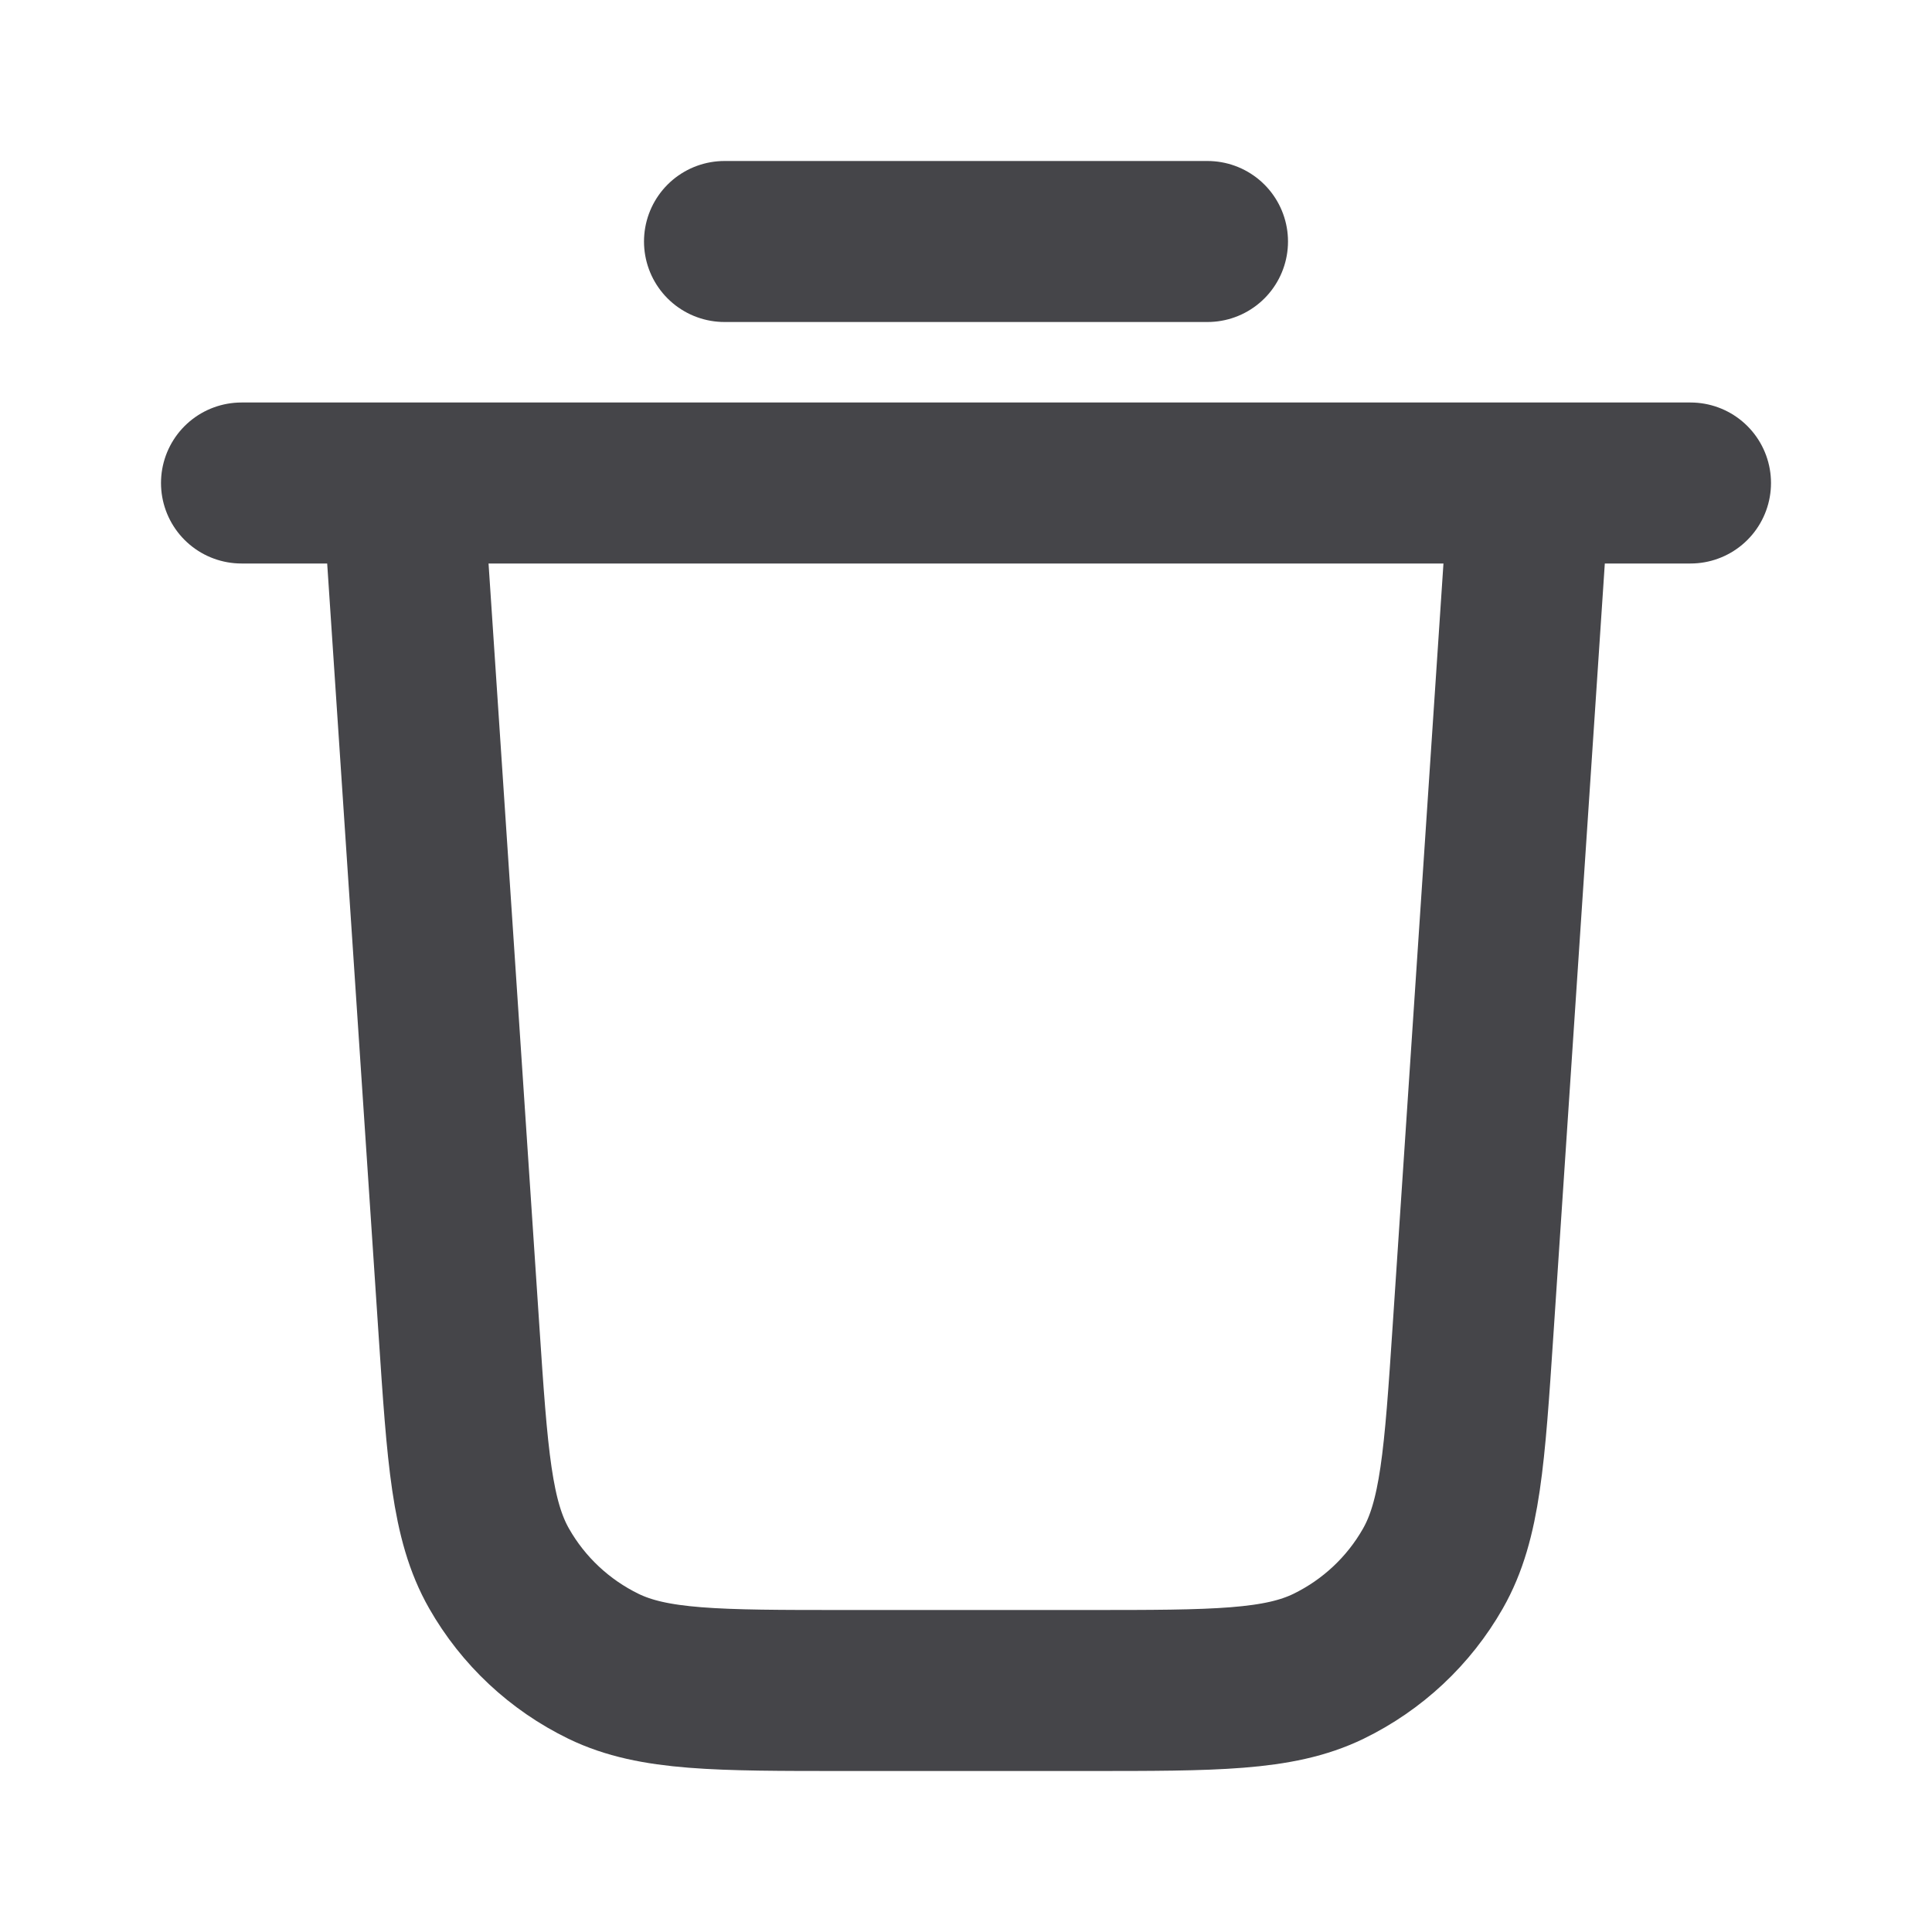
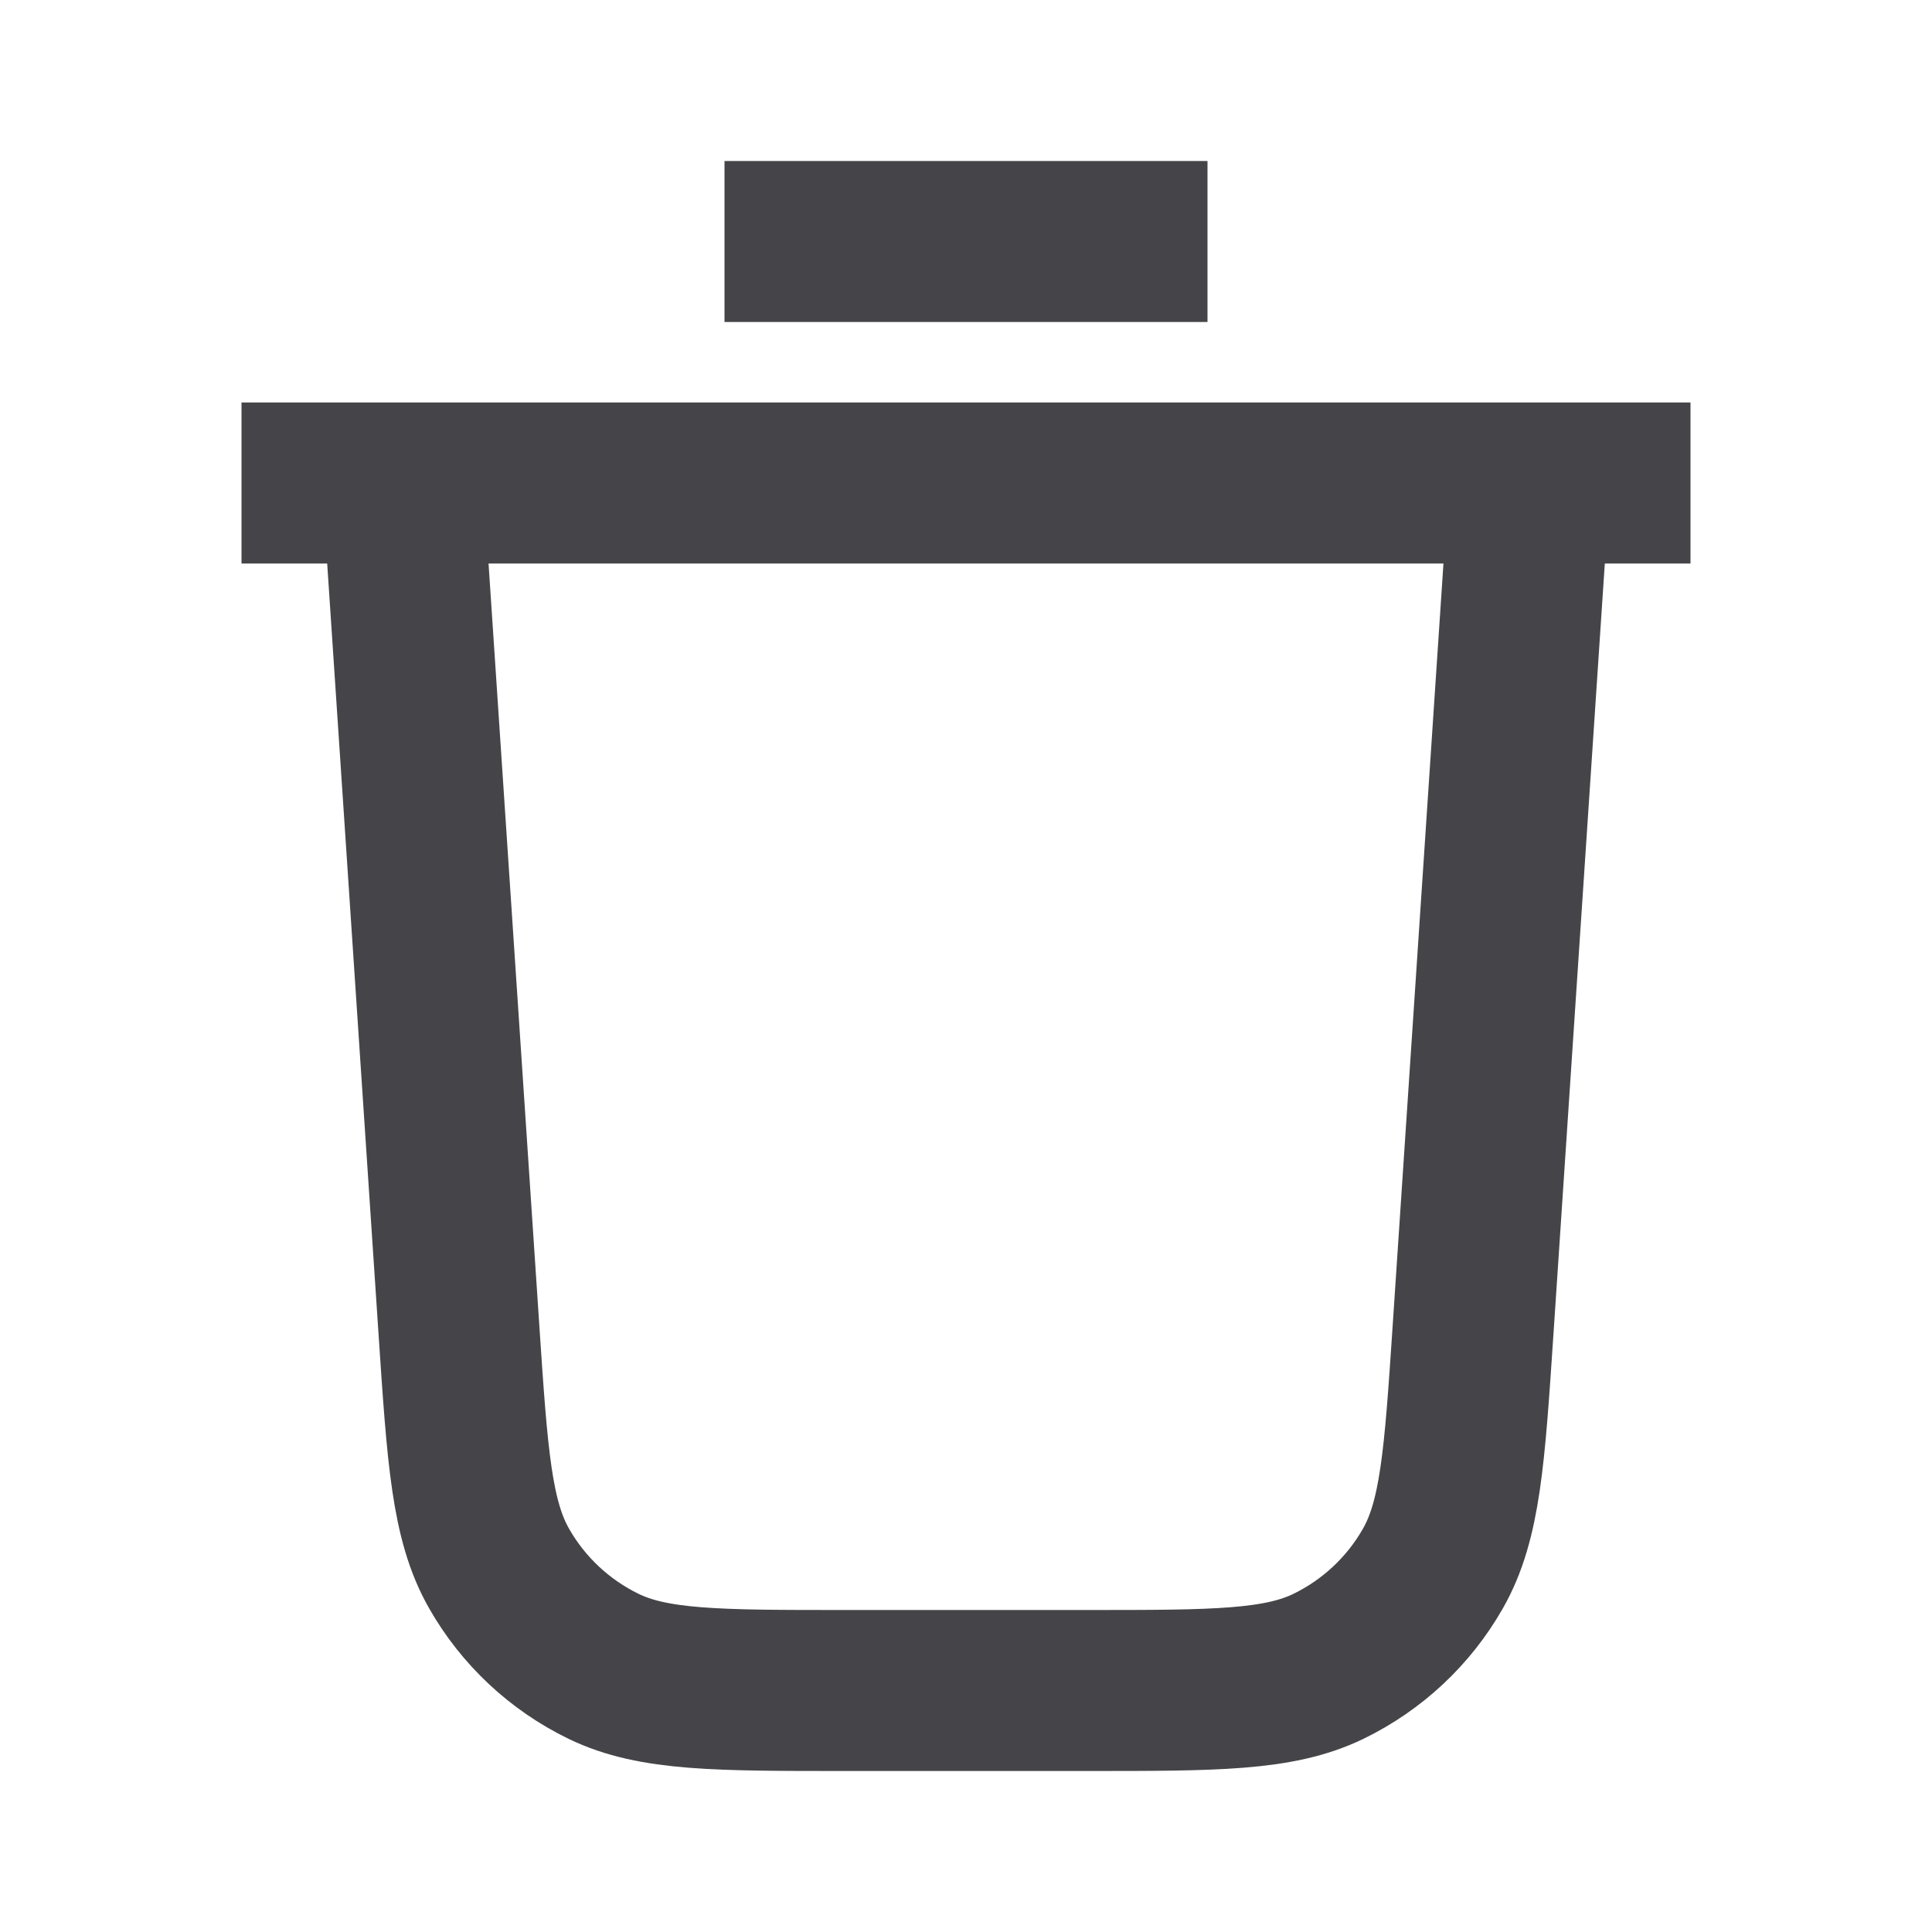
<svg xmlns="http://www.w3.org/2000/svg" width="24" height="24" viewBox="0 0 24 24" fill="none">
-   <path d="M9 3H15M3 6H21M19 6L18.299 16.519C18.194 18.098 18.141 18.887 17.8 19.485C17.5 20.012 17.047 20.435 16.502 20.7C15.882 21 15.091 21 13.509 21H10.491C8.909 21 8.118 21 7.498 20.7C6.953 20.435 6.5 20.012 6.2 19.485C5.859 18.887 5.806 18.098 5.701 16.519L5 6" stroke="#454549" stroke-width="2" stroke-linecap="round" stroke-linejoin="round" />
+   <path d="M9 3H15M3 6H21M19 6L18.299 16.519C18.194 18.098 18.141 18.887 17.8 19.485C17.5 20.012 17.047 20.435 16.502 20.7C15.882 21 15.091 21 13.509 21H10.491C8.909 21 8.118 21 7.498 20.7C6.953 20.435 6.5 20.012 6.2 19.485C5.859 18.887 5.806 18.098 5.701 16.519L5 6" stroke="#454549" stroke-width="2" strokeLinecap="round" strokeLinejoin="round" />
</svg>
